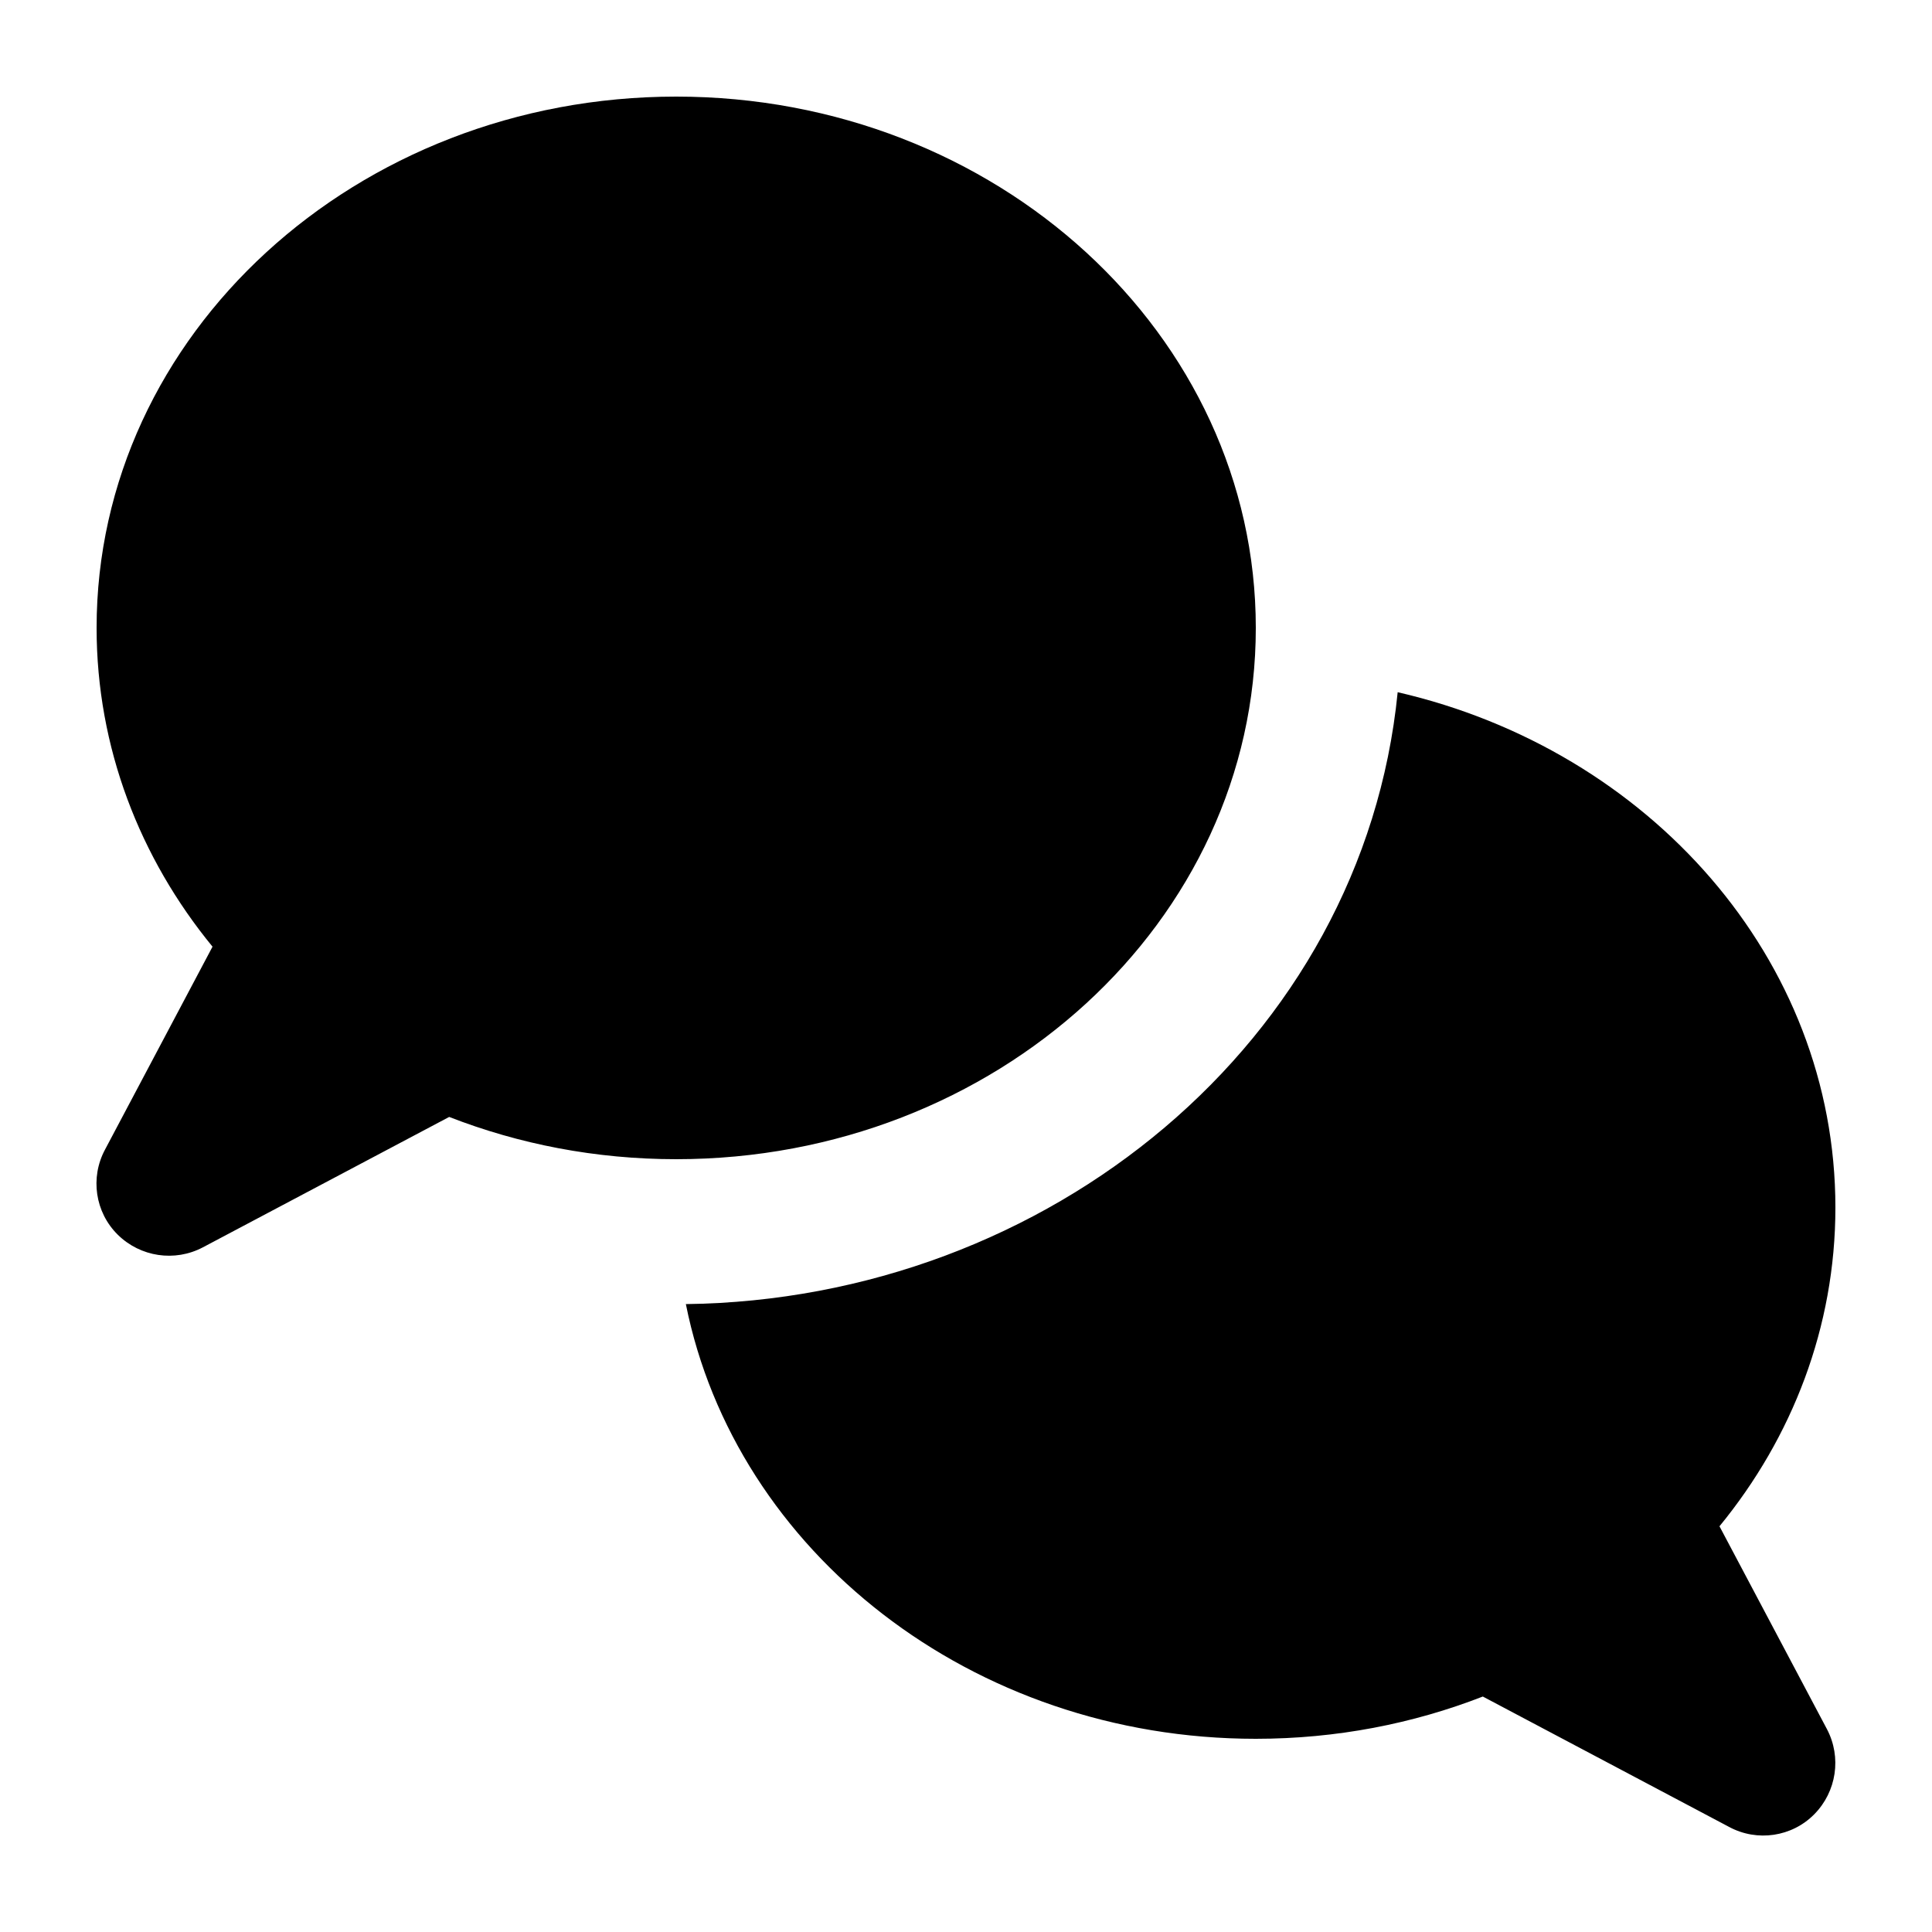
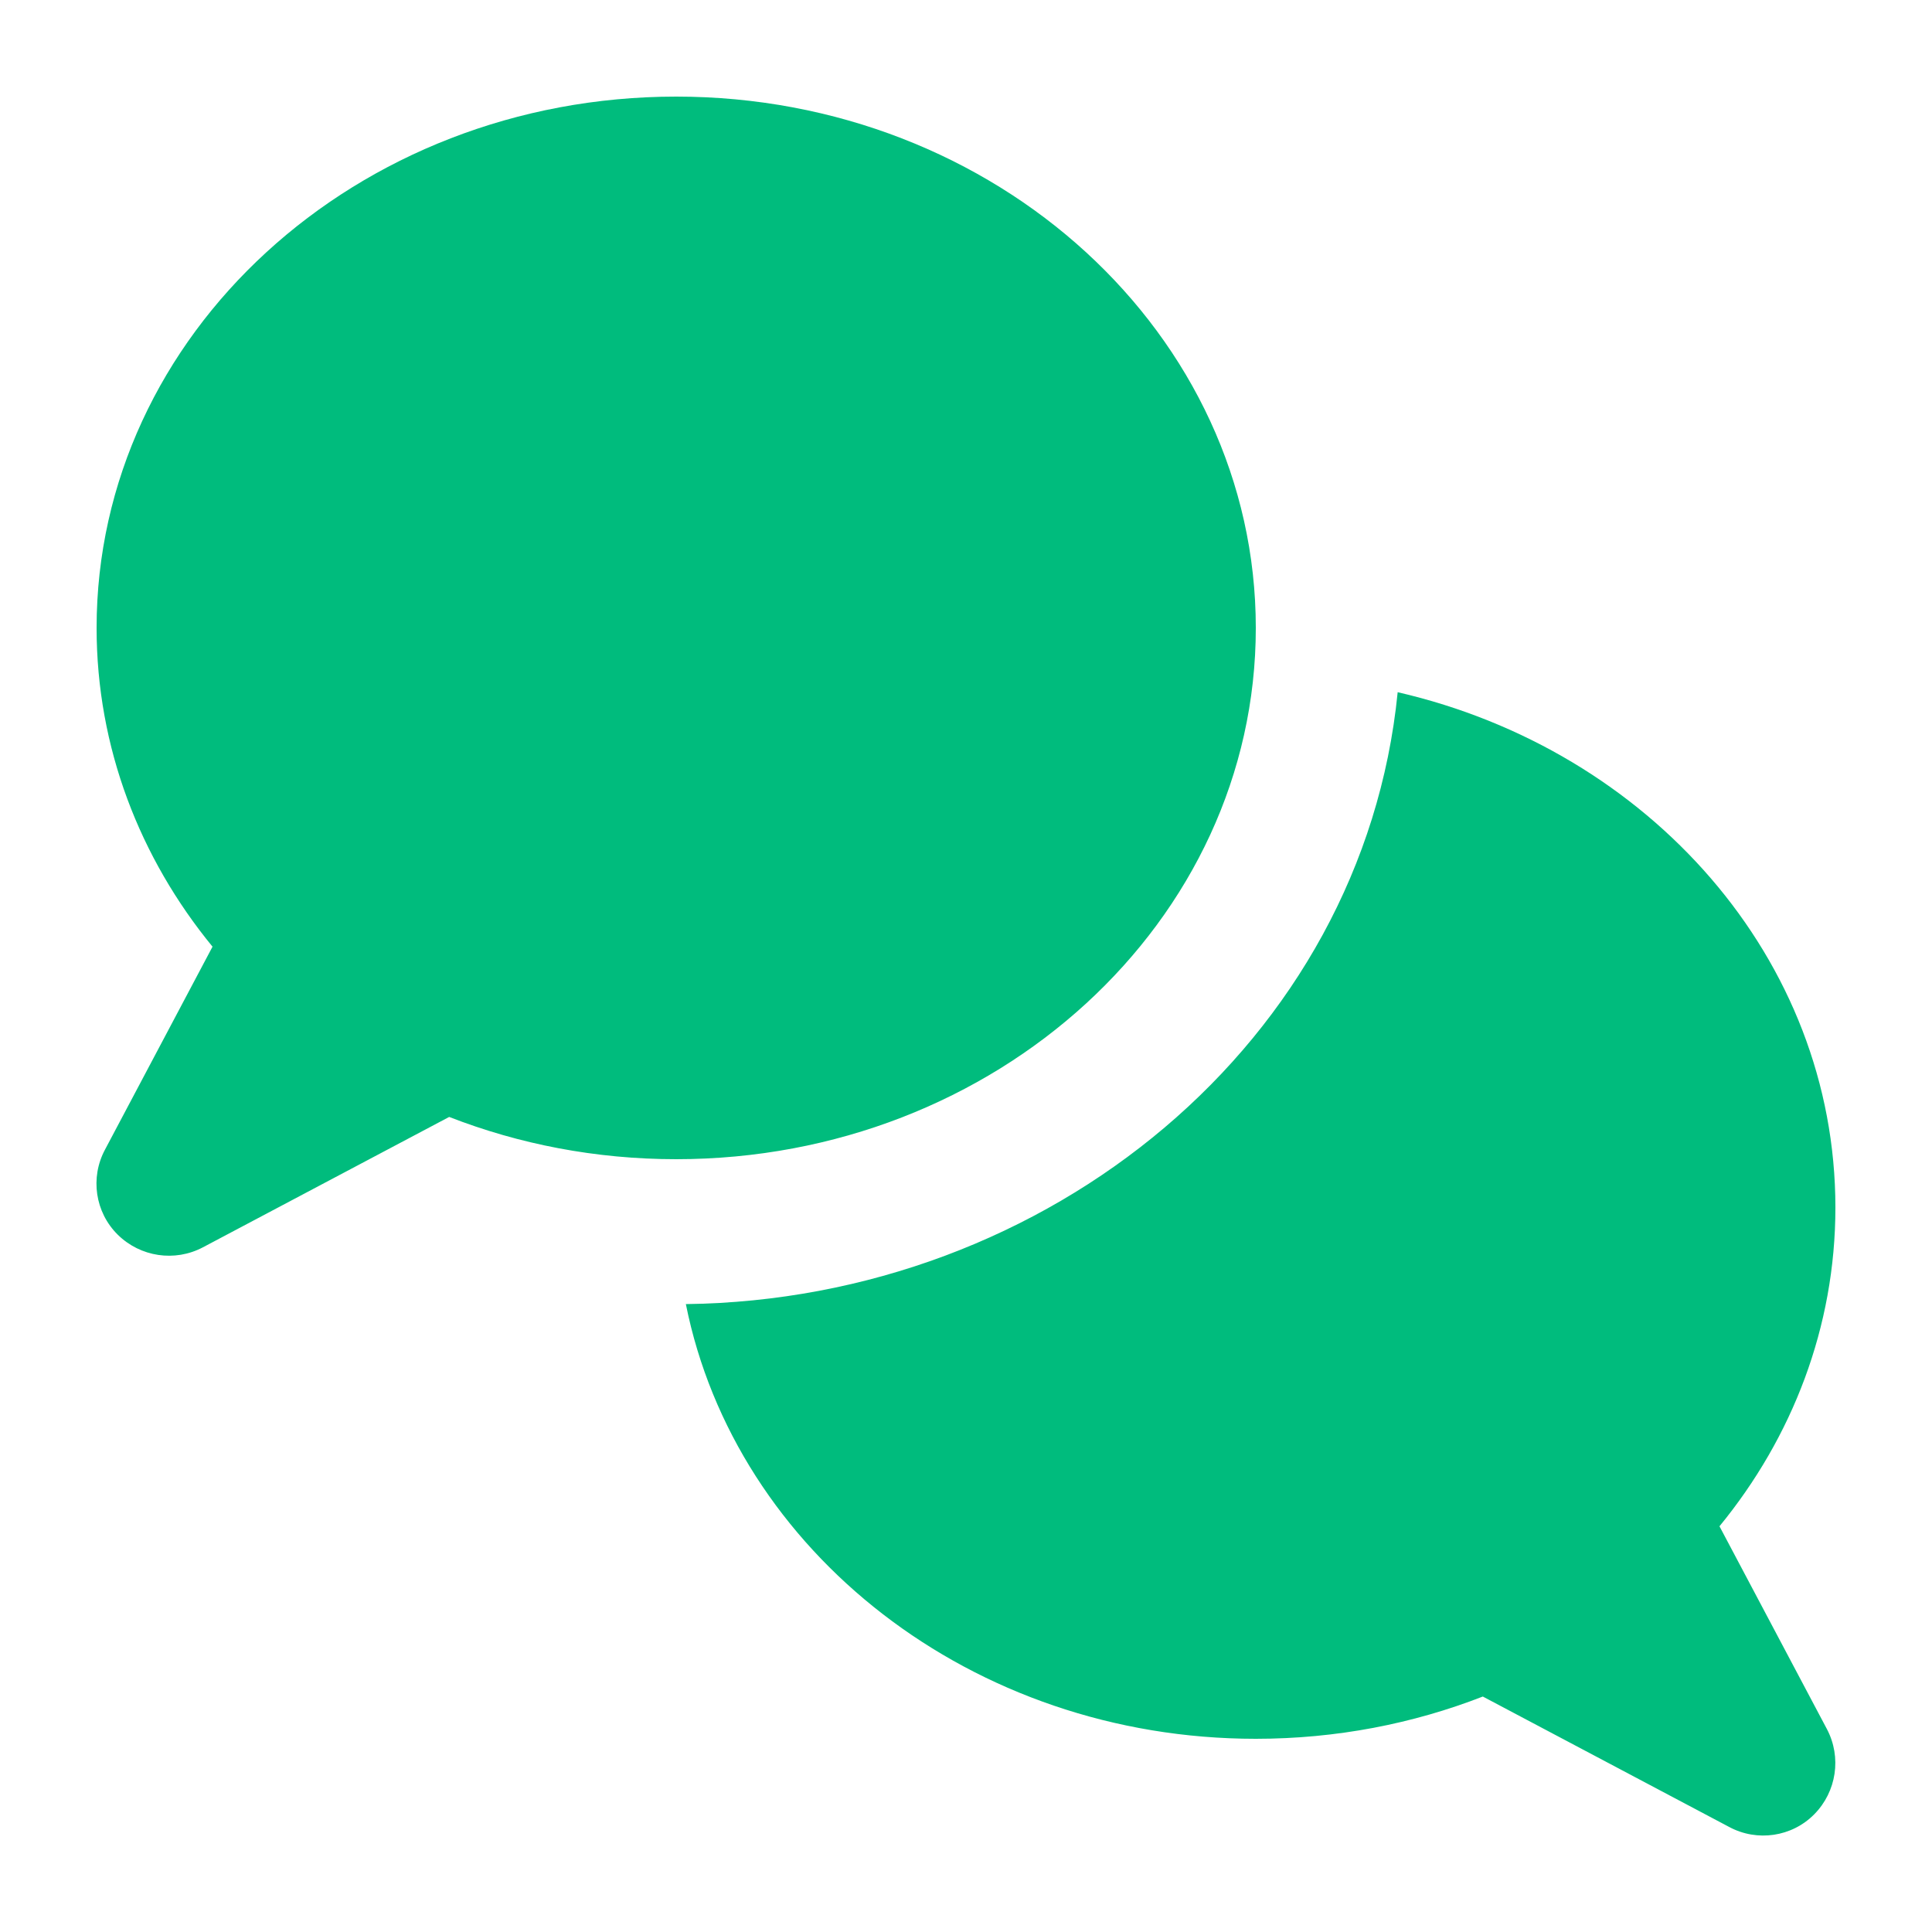
<svg xmlns="http://www.w3.org/2000/svg" viewBox="0 0 640 640">
-   <path d="M416 208C416 305.2 330 384 224 384C197.3 384 171.9 379 148.8 370L67.2 413.2C57.9 418.1 46.5 416.4 39 409C31.5 401.6 29.8 390.1 34.8 380.8L70.4 313.6C46.3 284.2 32 247.6 32 208C32 110.8 118 32 224 32C330 32 416 110.8 416 208zM416 576C321.9 576 243.6 513.9 227.2 432C347.2 430.5 451.5 345.1 463 229.3C546.3 248.5 608 317.6 608 400C608 439.6 593.7 476.2 569.6 505.6L605.2 572.8C610.1 582.1 608.4 593.5 601 601C593.6 608.5 582.1 610.2 572.8 605.2L491.2 562C468.1 571 442.7 576 416 576z" />
+   <path fill="#00bc7d" d="M416 208C416 305.2 330 384 224 384C197.3 384 171.9 379 148.8 370L67.2 413.2C57.9 418.1 46.5 416.4 39 409C31.5 401.6 29.8 390.1 34.8 380.8L70.4 313.6C46.3 284.2 32 247.6 32 208C32 110.8 118 32 224 32C330 32 416 110.8 416 208zM416 576C321.9 576 243.6 513.9 227.2 432C347.2 430.5 451.5 345.1 463 229.3C546.3 248.5 608 317.6 608 400C608 439.6 593.7 476.2 569.6 505.6L605.2 572.8C610.1 582.1 608.4 593.5 601 601C593.6 608.5 582.1 610.2 572.8 605.2L491.2 562C468.1 571 442.7 576 416 576z" />
</svg>
